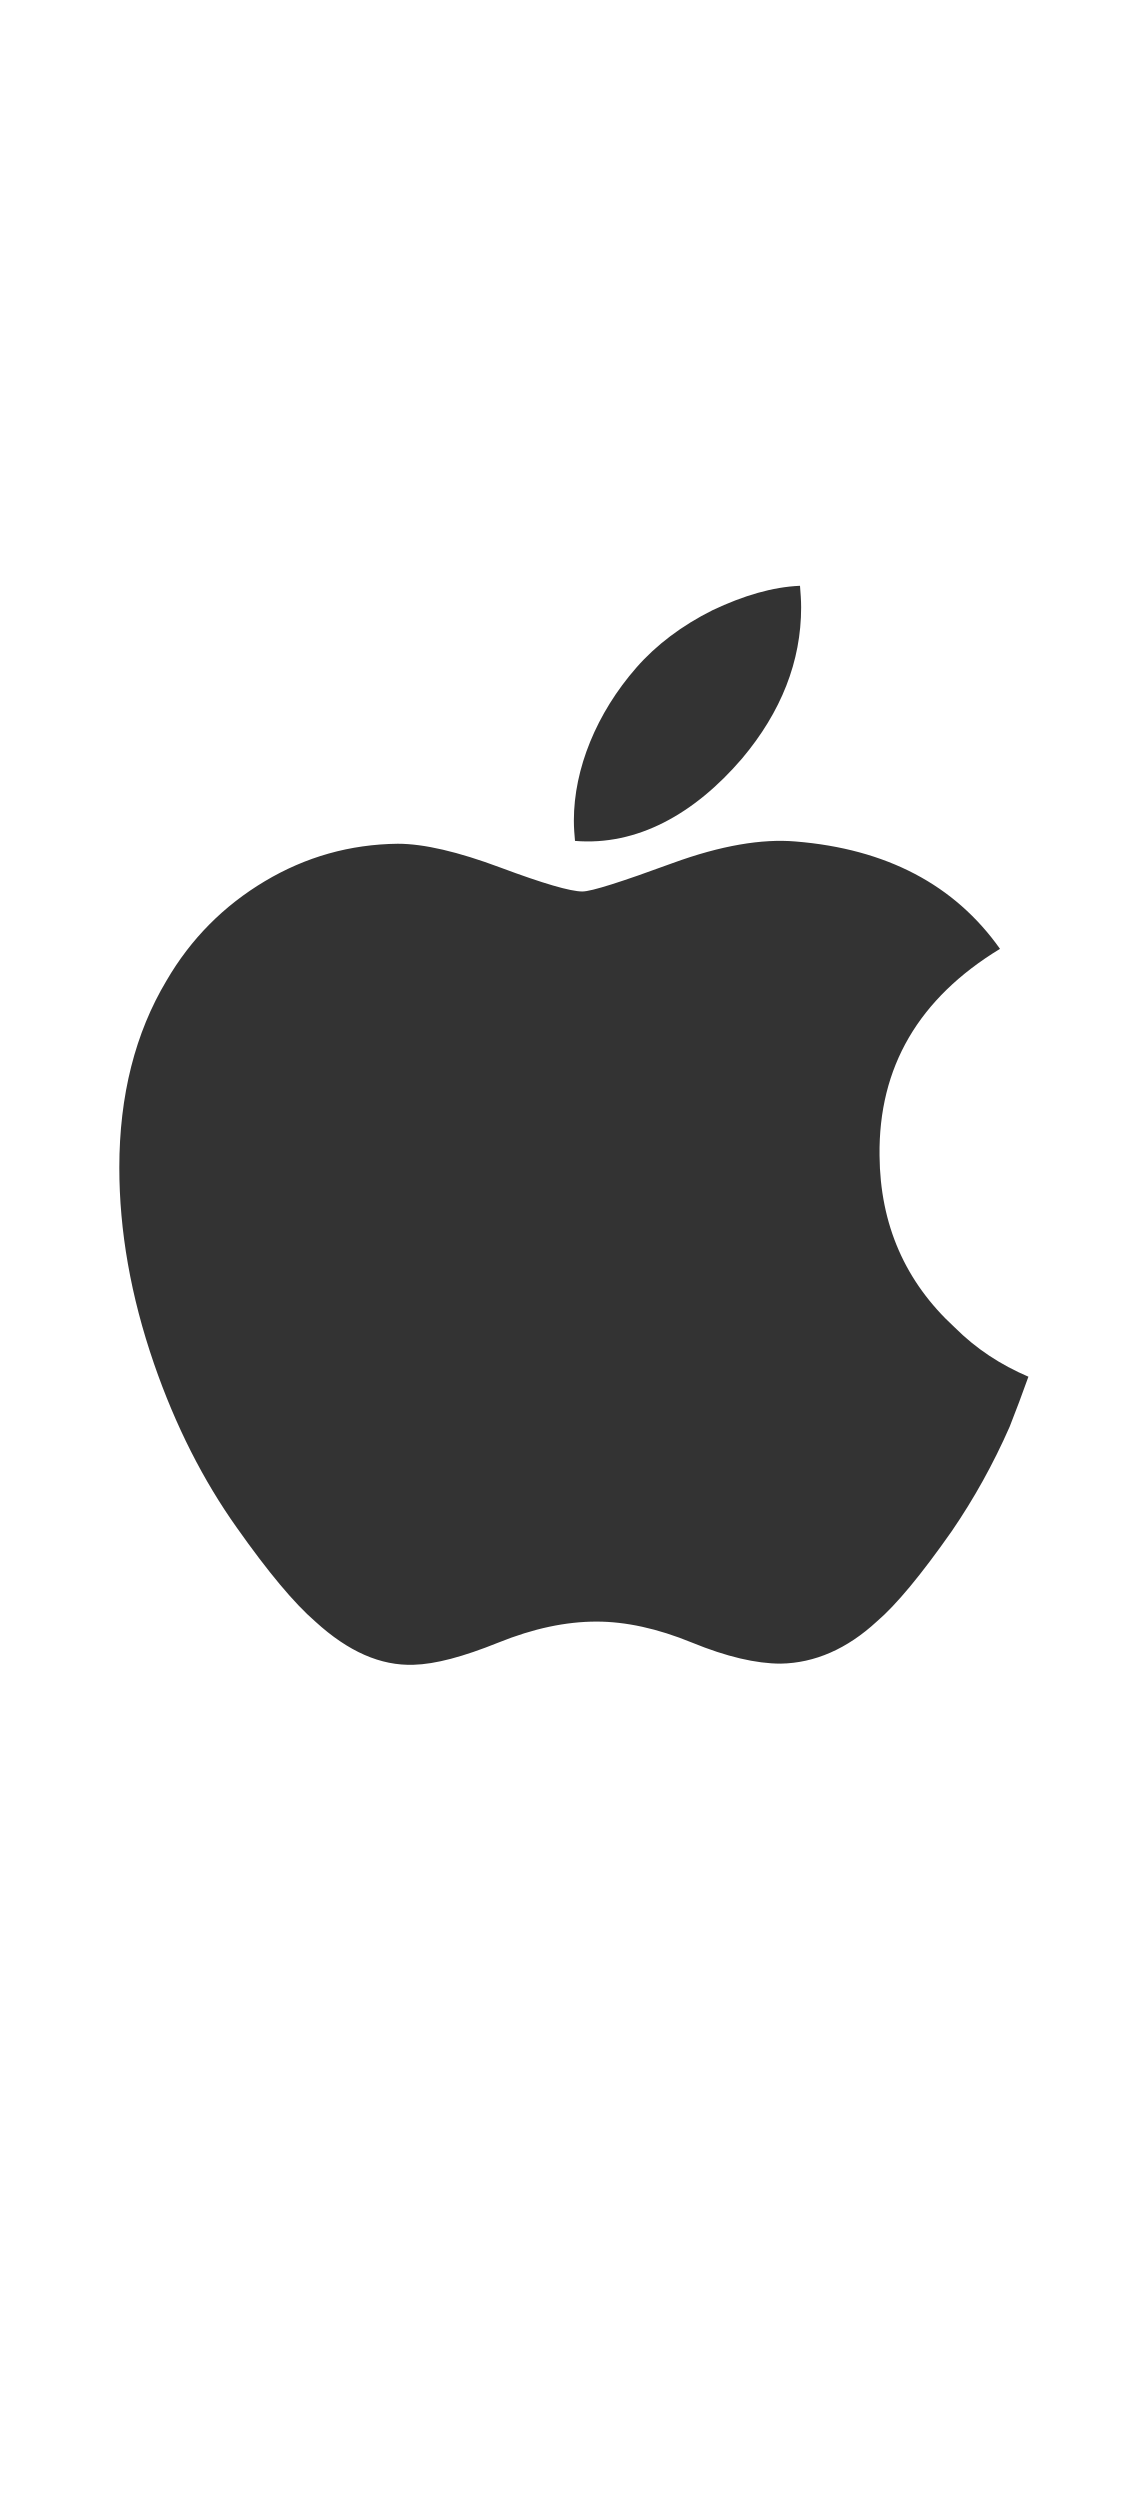
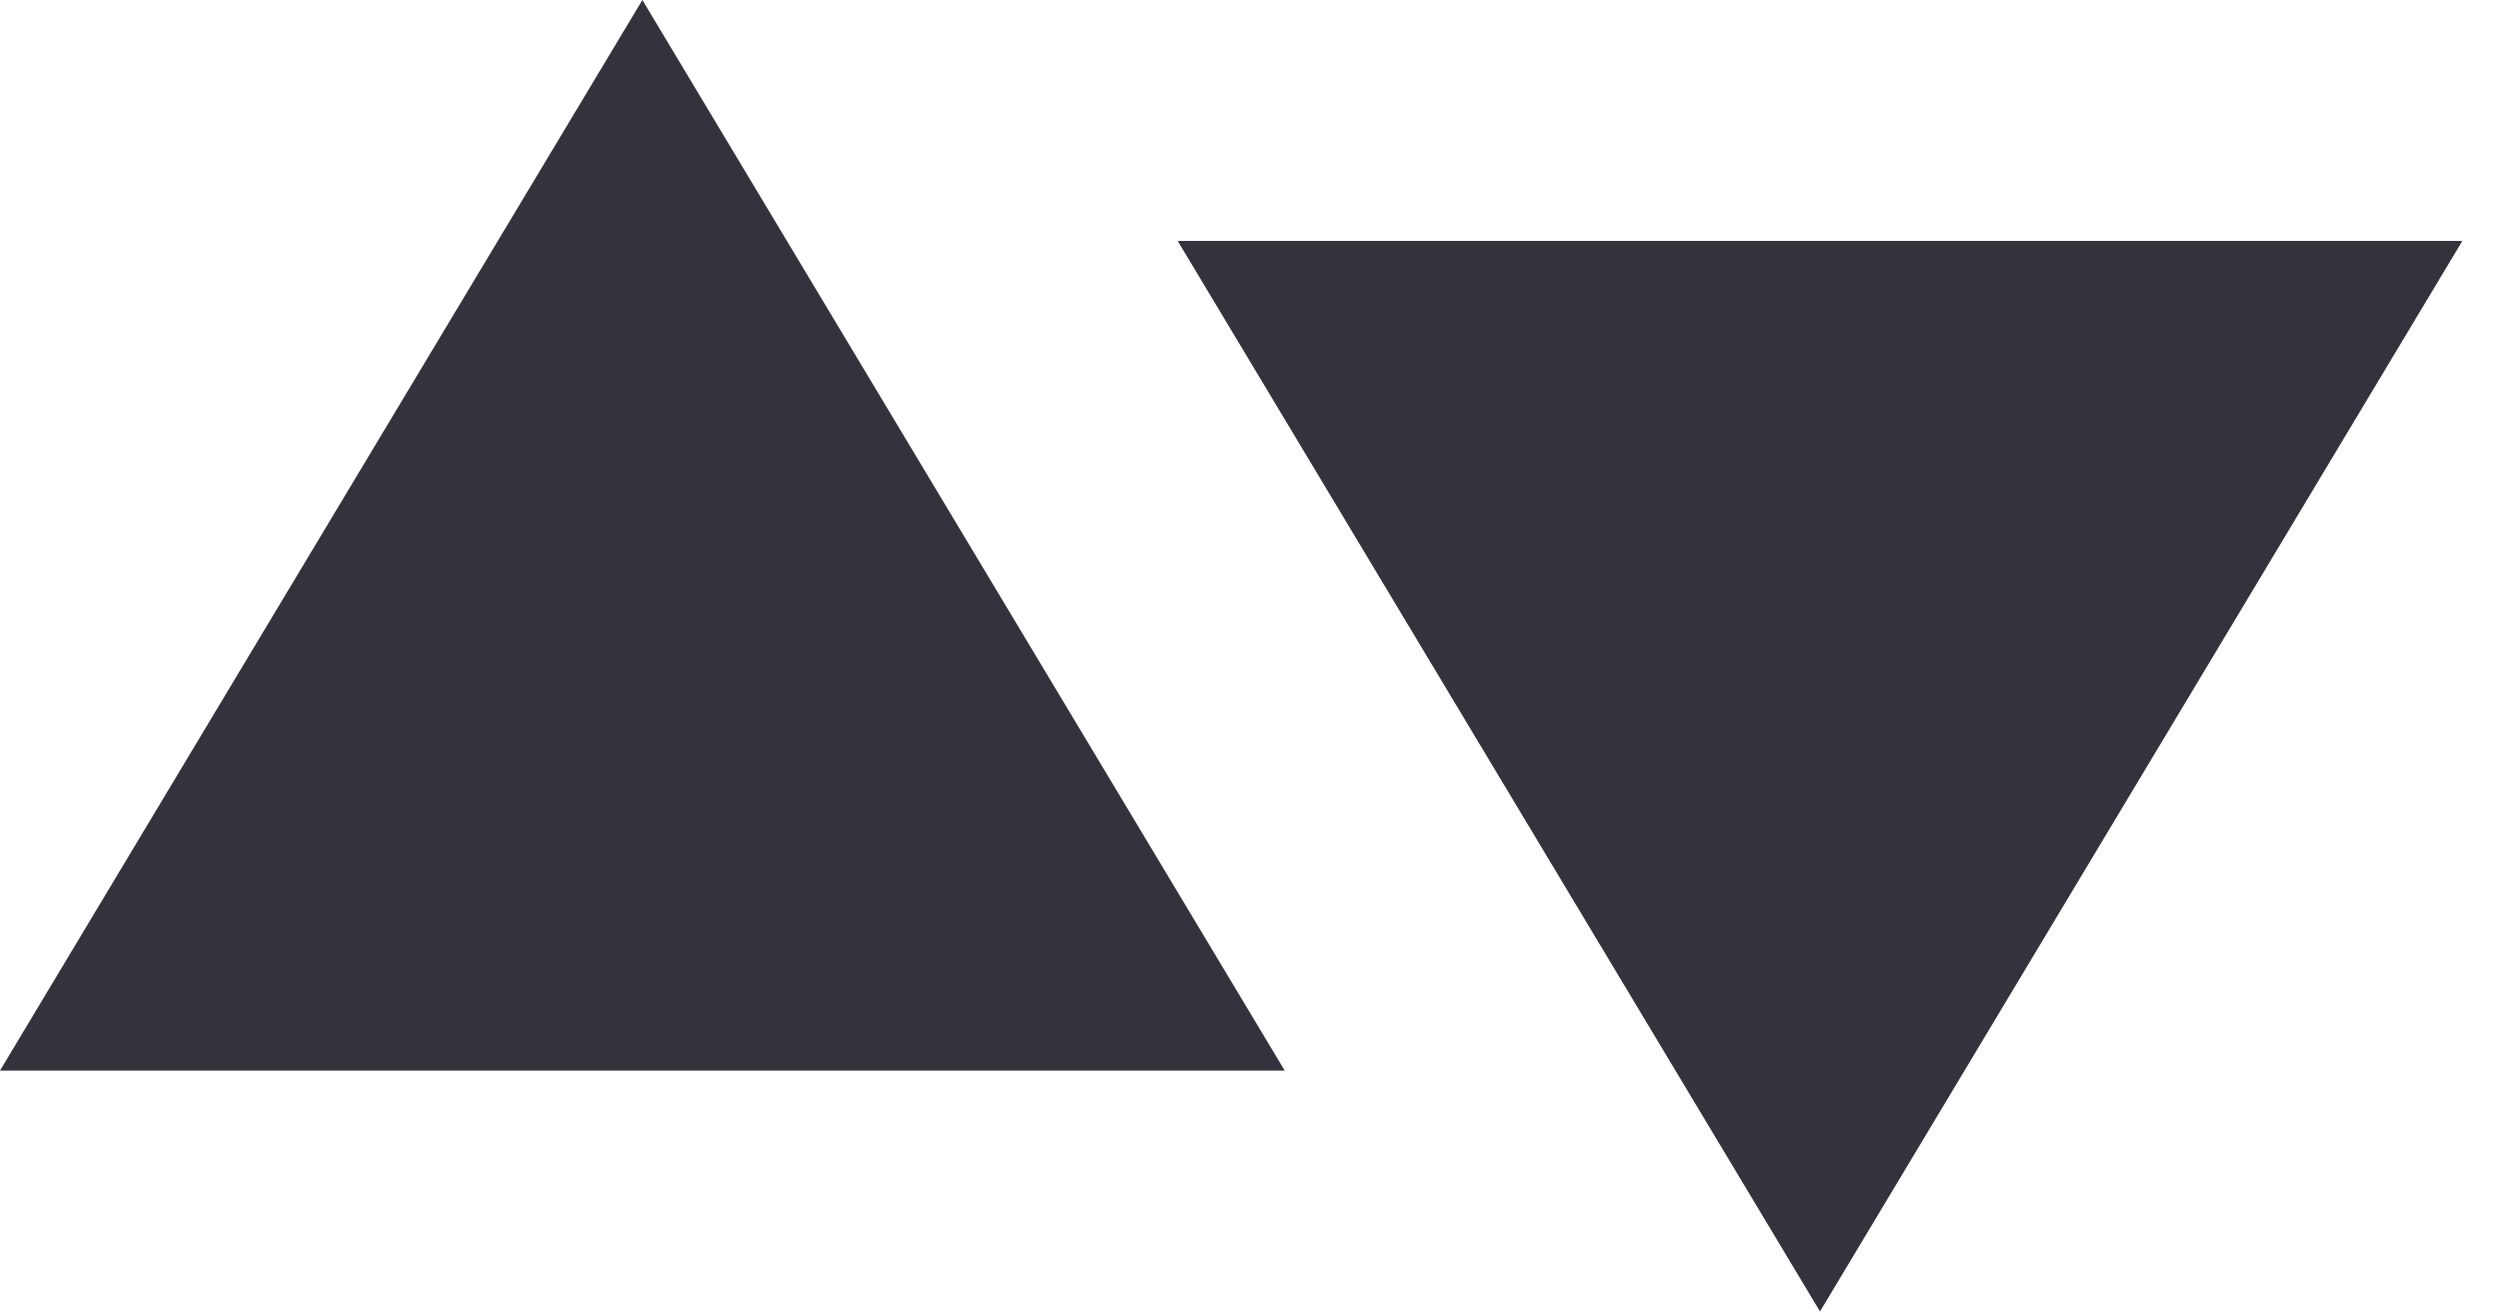
- <svg xmlns="http://www.w3.org/2000/svg" version="1.1" id="GLYPHS" x="0px" y="0px" width="20px" height="44px" viewBox="0 0 20 44" style="enable-background:new 0 0 20 44;" xml:space="preserve">
-   <g id="Mac">
-     <g id="Apple_2_">
-       <path style="fill:#333;" d="M18.1,24.23c-0.11,0.31-0.22,0.6-0.33,0.88c-0.29,0.66-0.63,1.27-1.02,1.84    c-0.54,0.77-0.98,1.3-1.32,1.59c-0.52,0.48-1.09,0.73-1.69,0.74c-0.43,0-0.95-0.12-1.56-0.37c-0.61-0.25-1.17-0.37-1.68-0.37    c-0.54,0-1.11,0.12-1.73,0.37c-0.62,0.25-1.11,0.38-1.49,0.39c-0.58,0.02-1.15-0.23-1.73-0.76c-0.37-0.32-0.83-0.87-1.38-1.65    C3.58,26.06,3.09,25.1,2.71,24C2.3,22.81,2.1,21.66,2.1,20.55c0-1.27,0.28-2.37,0.83-3.29c0.43-0.74,1.01-1.32,1.73-1.75    c0.72-0.43,1.5-0.65,2.34-0.66c0.46,0,1.06,0.14,1.81,0.42c0.75,0.28,1.23,0.42,1.44,0.42c0.16,0,0.69-0.17,1.59-0.5    c0.85-0.31,1.57-0.43,2.16-0.38c1.6,0.13,2.8,0.76,3.6,1.89c-1.43,0.87-2.14,2.08-2.12,3.64c0.01,1.21,0.45,2.22,1.32,3.02    C17.18,23.74,17.61,24.02,18.1,24.23z M14.08,10.31c0.01,0.13,0.02,0.25,0.02,0.38c0,0.95-0.35,1.84-1.04,2.66    c-0.84,0.98-1.85,1.54-2.94,1.45c-0.01-0.11-0.02-0.23-0.02-0.36c0-0.91,0.4-1.89,1.1-2.69c0.35-0.4,0.8-0.74,1.34-1.01    C13.09,10.48,13.6,10.33,14.08,10.31z" />
-     </g>
-     <g>
-       <rect style="fill:none;" width="20" height="44" />
-     </g>
-   </g>
+ <svg xmlns="http://www.w3.org/2000/svg" width="61" height="32" viewBox="0 0 61 32" fill="none">
+   <path id="Combined Shape" fill-rule="evenodd" clip-rule="evenodd" d="M31.347 26.122L15.674 0L0 26.122H31.347ZM60.082 5.878L44.408 32L28.735 5.878H60.082Z" fill="#33323D" />
</svg>
